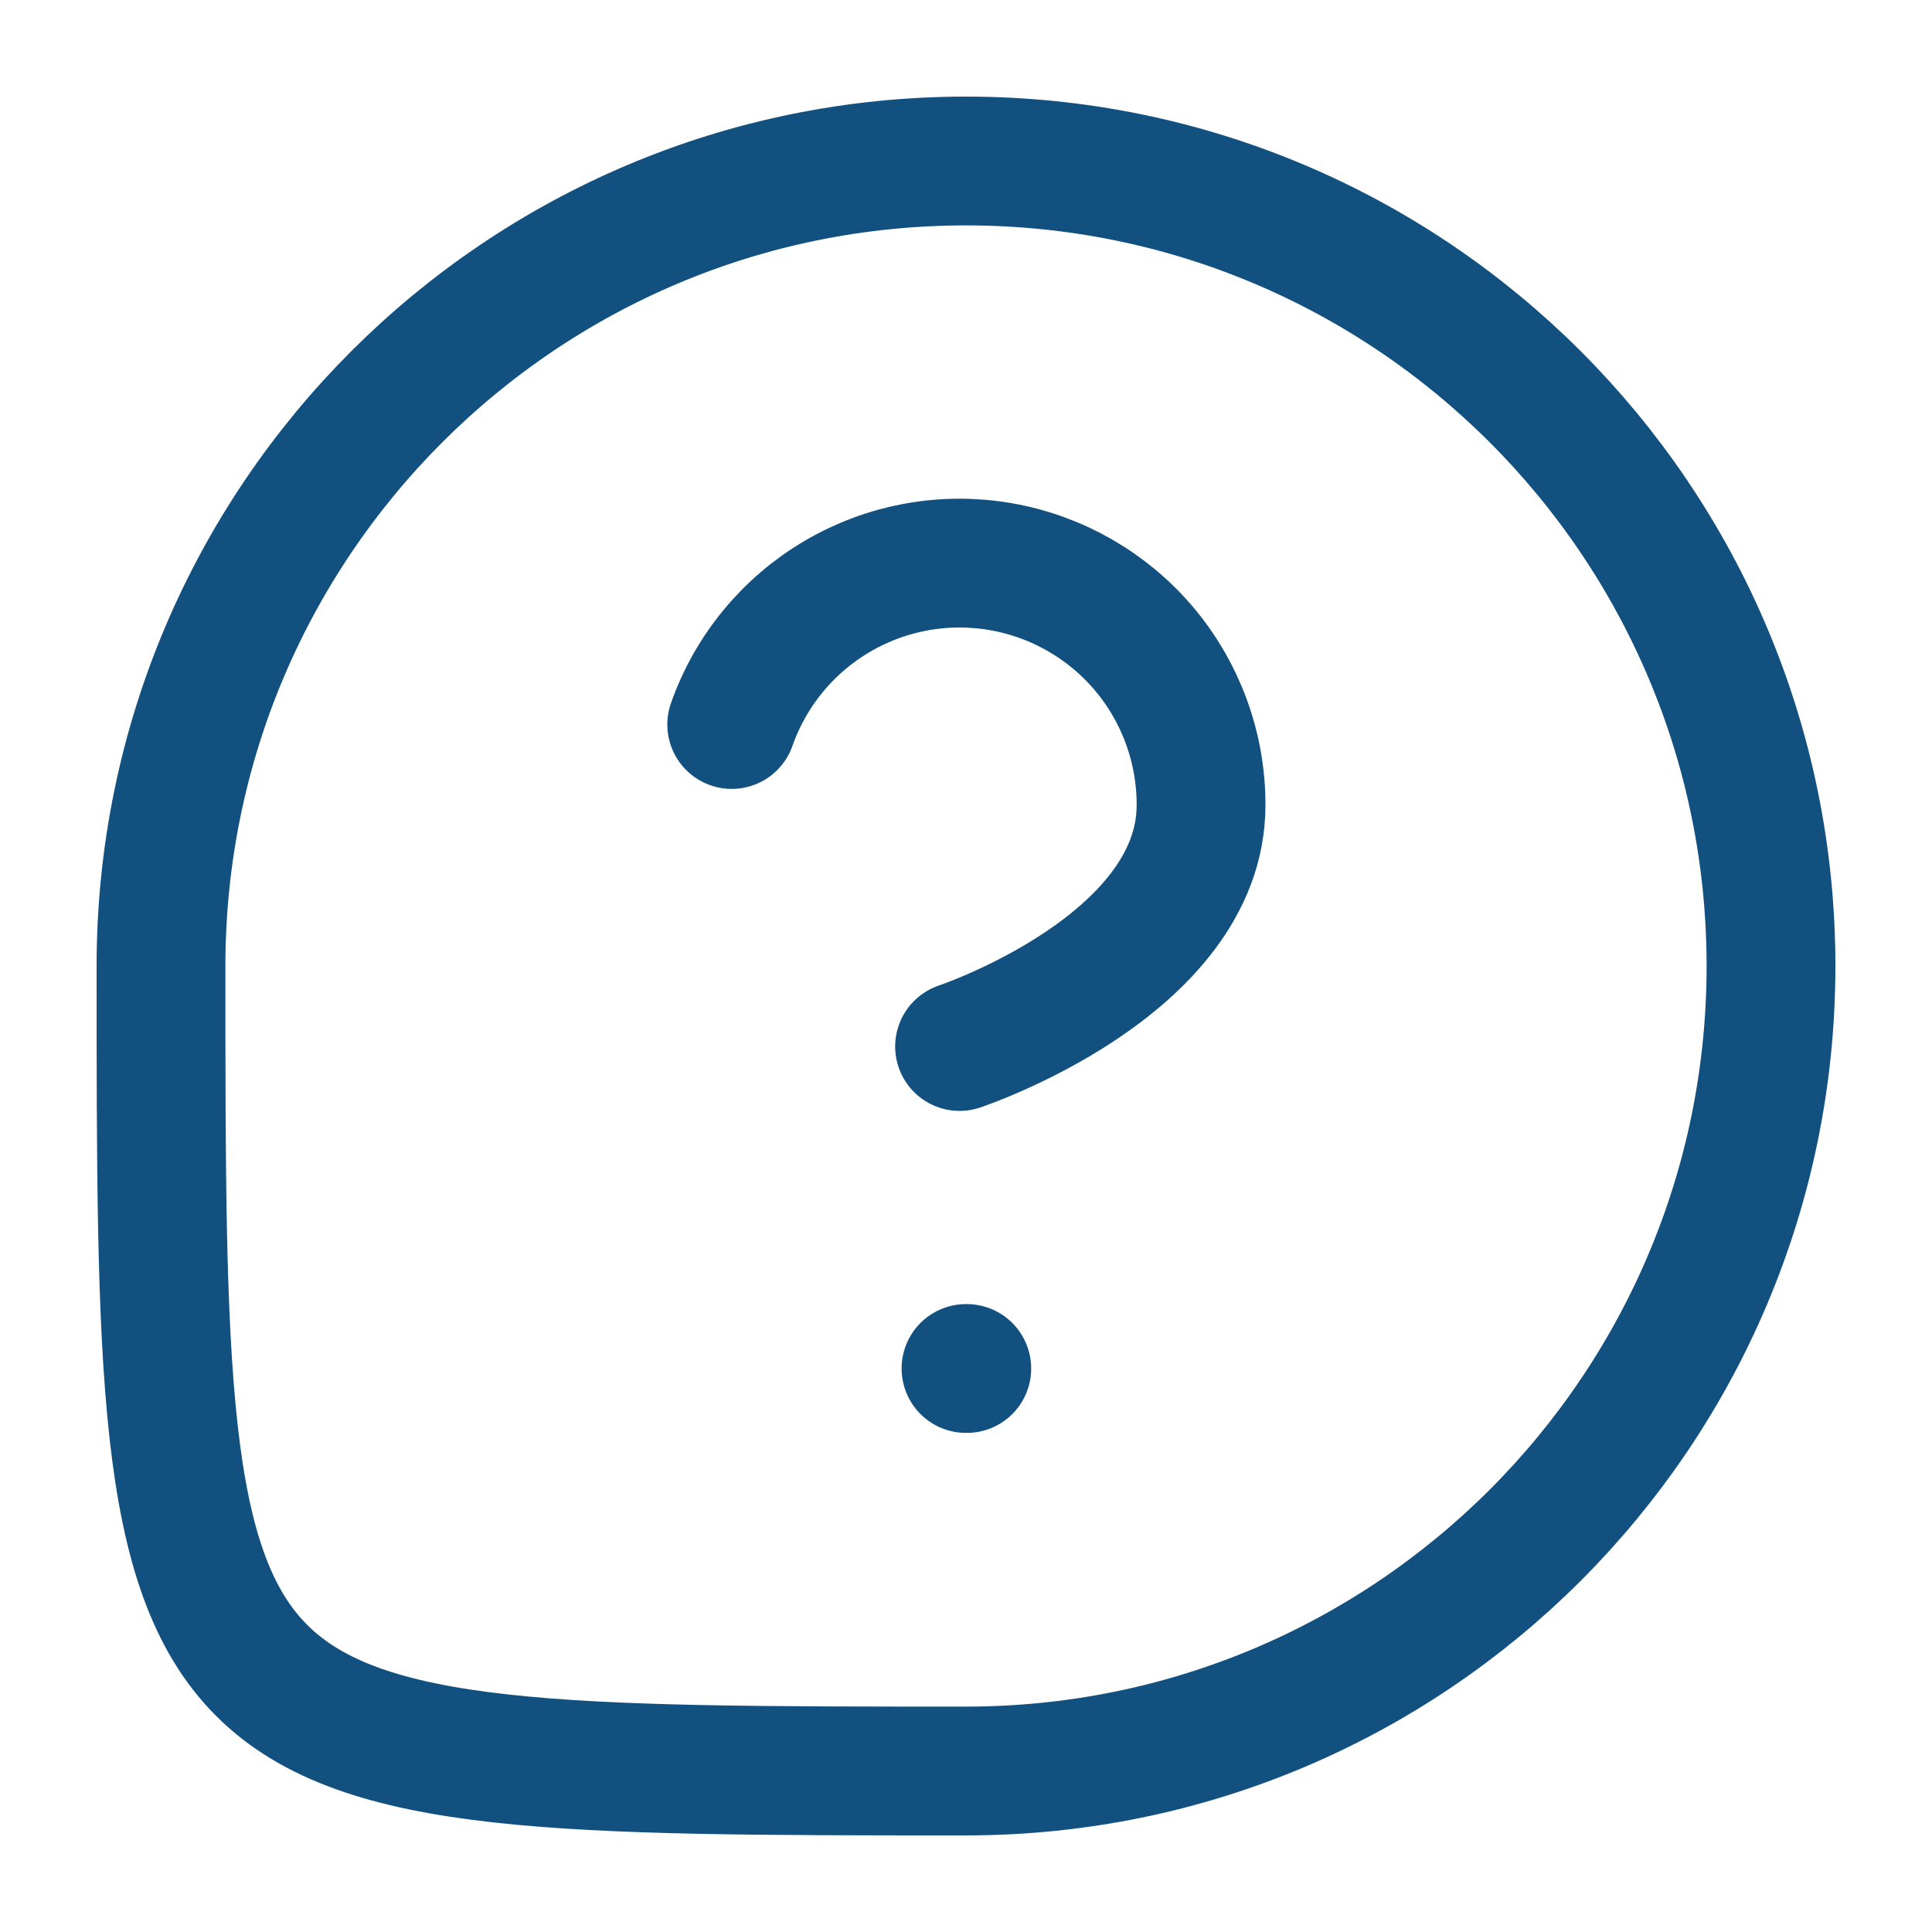
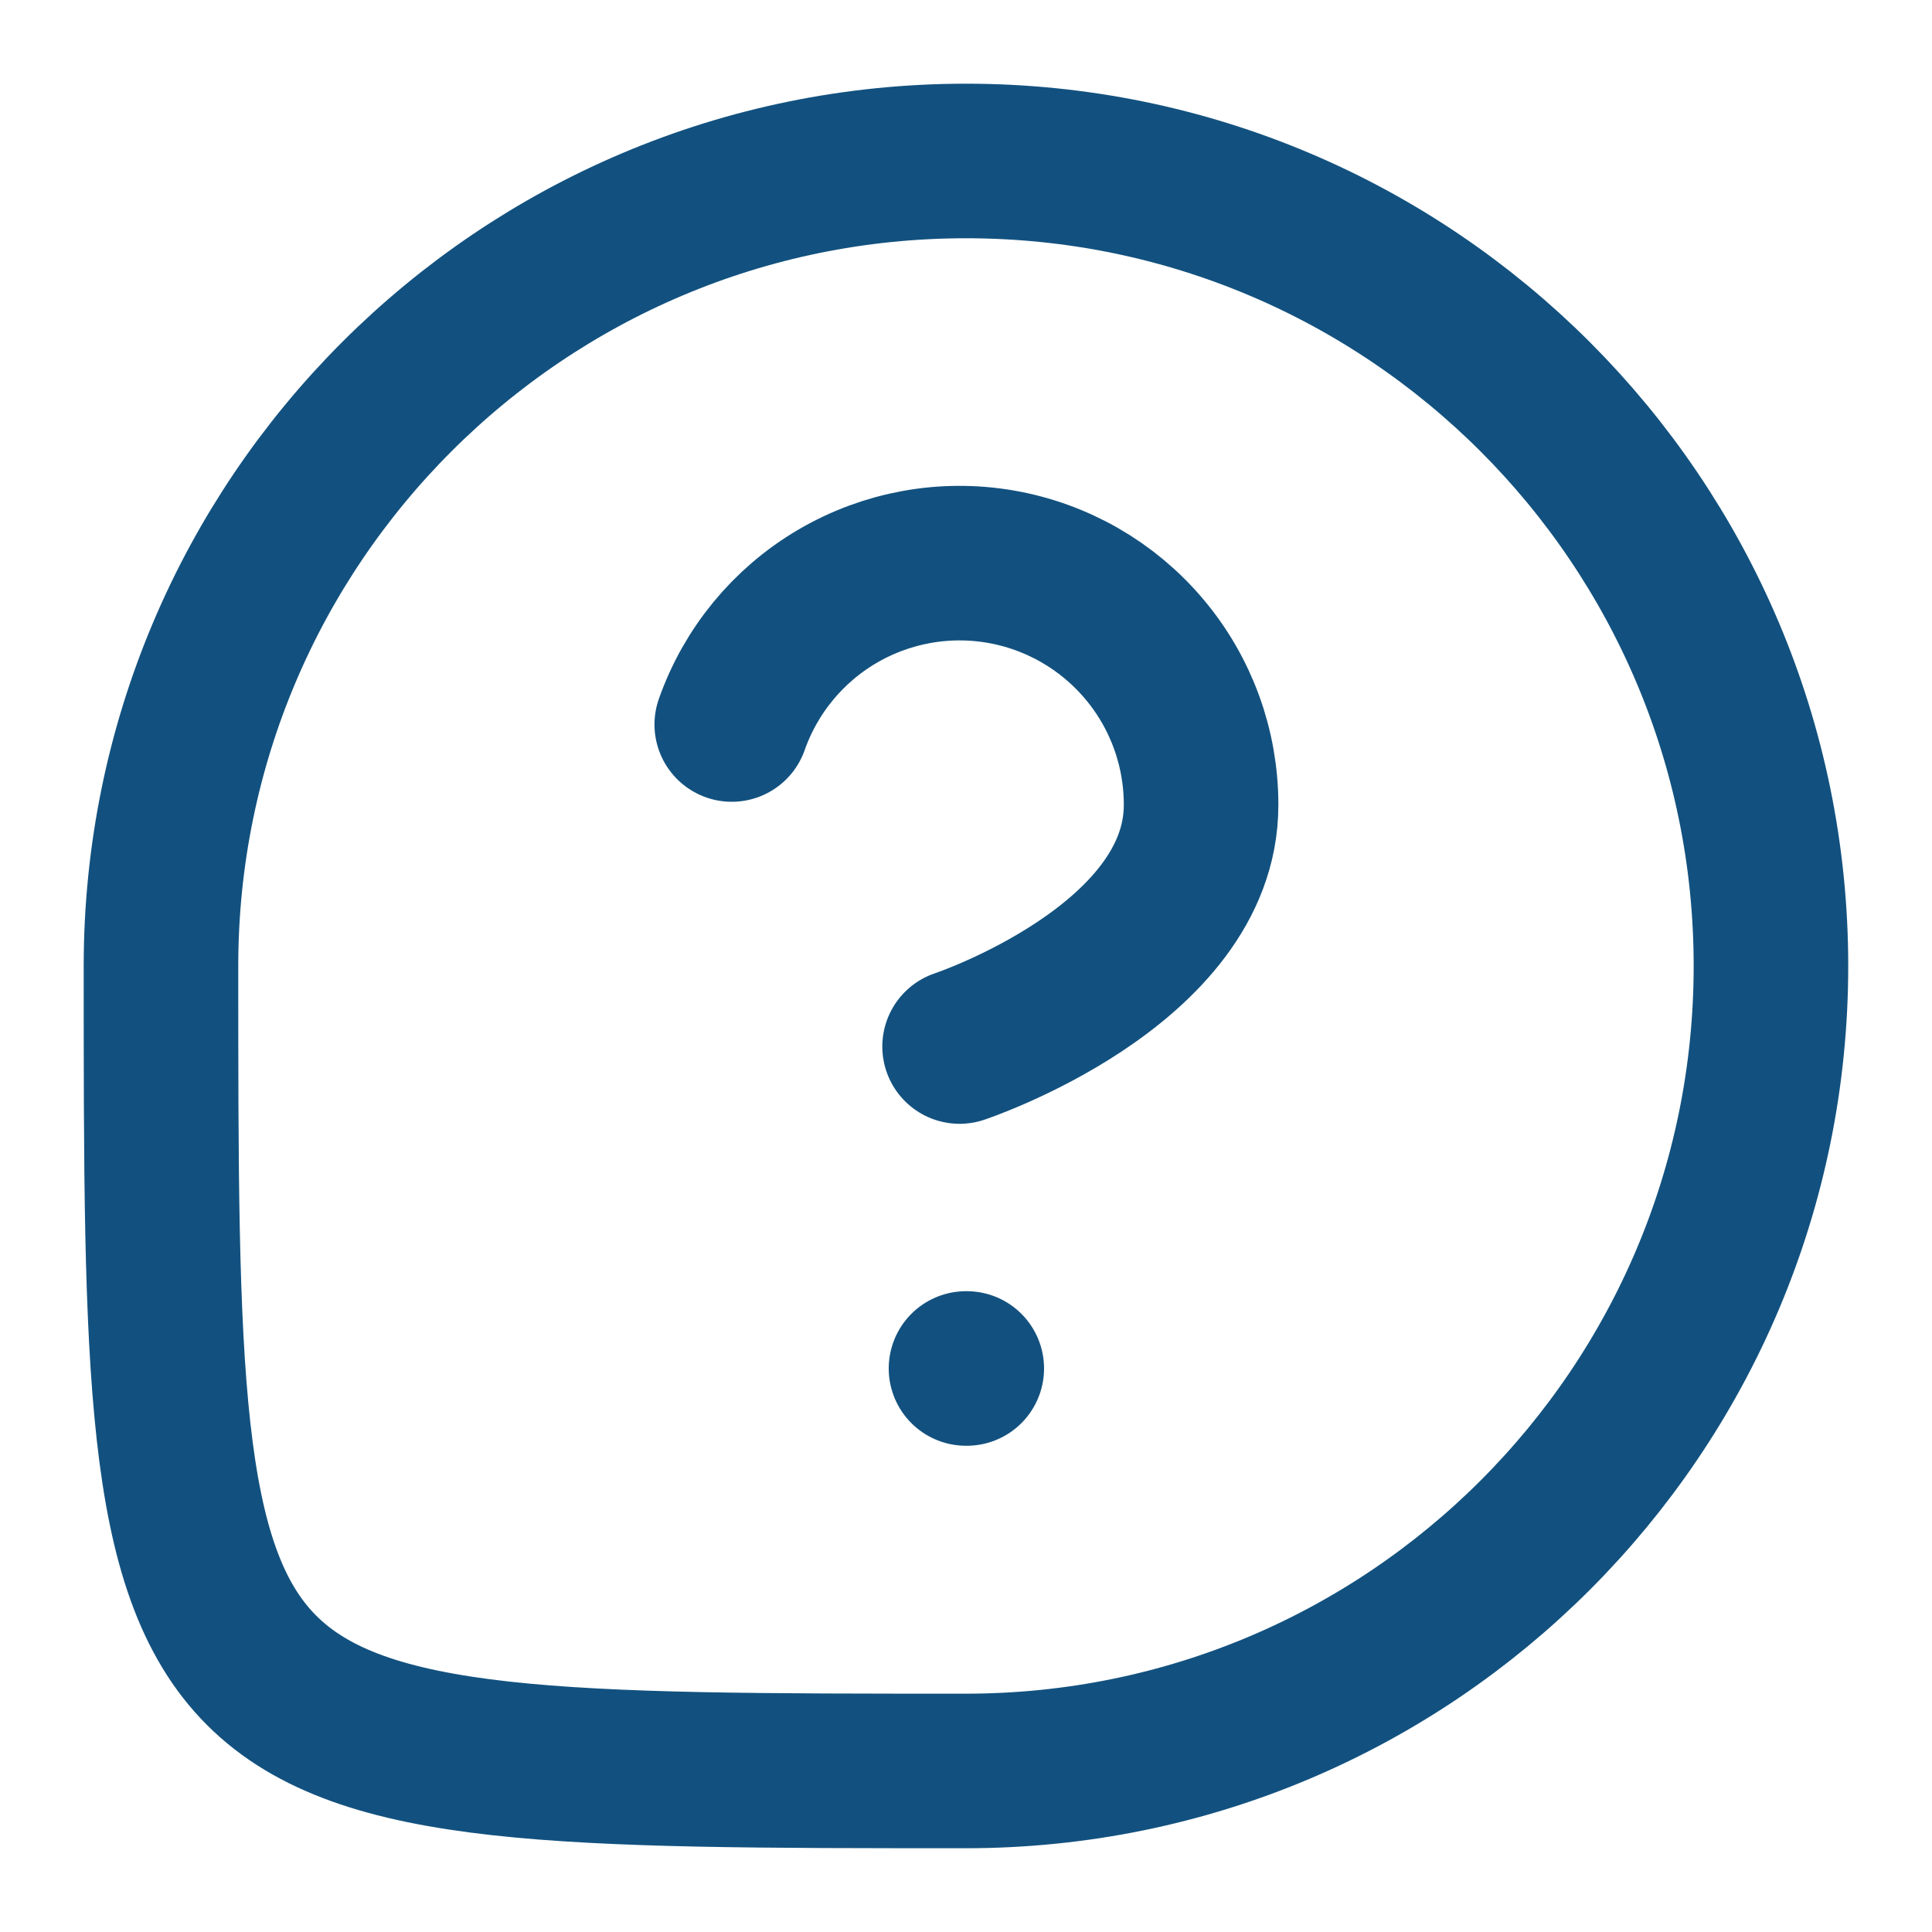
- <svg xmlns="http://www.w3.org/2000/svg" width="30" height="30" viewBox="0 0 30 30" fill="none">
-   <path d="M15 27.5C21.904 27.5 27.5 21.904 27.5 15C27.5 8.096 21.904 2.5 15 2.5C8.096 2.5 2.5 8.096 2.5 15C2.5 27.5 2.5 27.5 15 27.5Z" stroke="#12517F" stroke-width="2" stroke-linecap="round" stroke-linejoin="round" />
-   <path d="M11.362 11.25C11.656 10.414 12.236 9.71 13 9.261C13.763 8.812 14.661 8.648 15.534 8.798C16.407 8.948 17.198 9.402 17.769 10.079C18.339 10.757 18.651 11.614 18.65 12.5C18.65 15 14.9 16.25 14.9 16.25" stroke="#12517F" stroke-width="2" stroke-linecap="round" stroke-linejoin="round" />
-   <path d="M15 21.25H15.012" stroke="#12517F" stroke-width="2" stroke-linecap="round" stroke-linejoin="round" />
+ <svg xmlns="http://www.w3.org/2000/svg" width="25" height="25" viewBox="0 0 25 25" fill="none">
+   <path d="M12.5 22.916C18.253 22.916 22.916 18.253 22.916 12.5C22.916 6.747 18.253 2.083 12.5 2.083C6.747 2.083 2.083 6.747 2.083 12.5C2.083 22.916 2.083 22.916 12.5 22.916Z" stroke="#12517F" stroke-width="2" stroke-linecap="round" stroke-linejoin="round" />
+   <path d="M9.469 9.375C9.714 8.679 10.197 8.092 10.833 7.718C11.47 7.344 12.218 7.207 12.945 7.332C13.672 7.457 14.332 7.835 14.807 8.4C15.283 8.964 15.543 9.679 15.542 10.417C15.542 12.5 12.417 13.542 12.417 13.542" stroke="#12517F" stroke-width="2" stroke-linecap="round" stroke-linejoin="round" />
+   <path d="M12.5 17.708H12.51" stroke="#12517F" stroke-width="2" stroke-linecap="round" stroke-linejoin="round" />
</svg>
